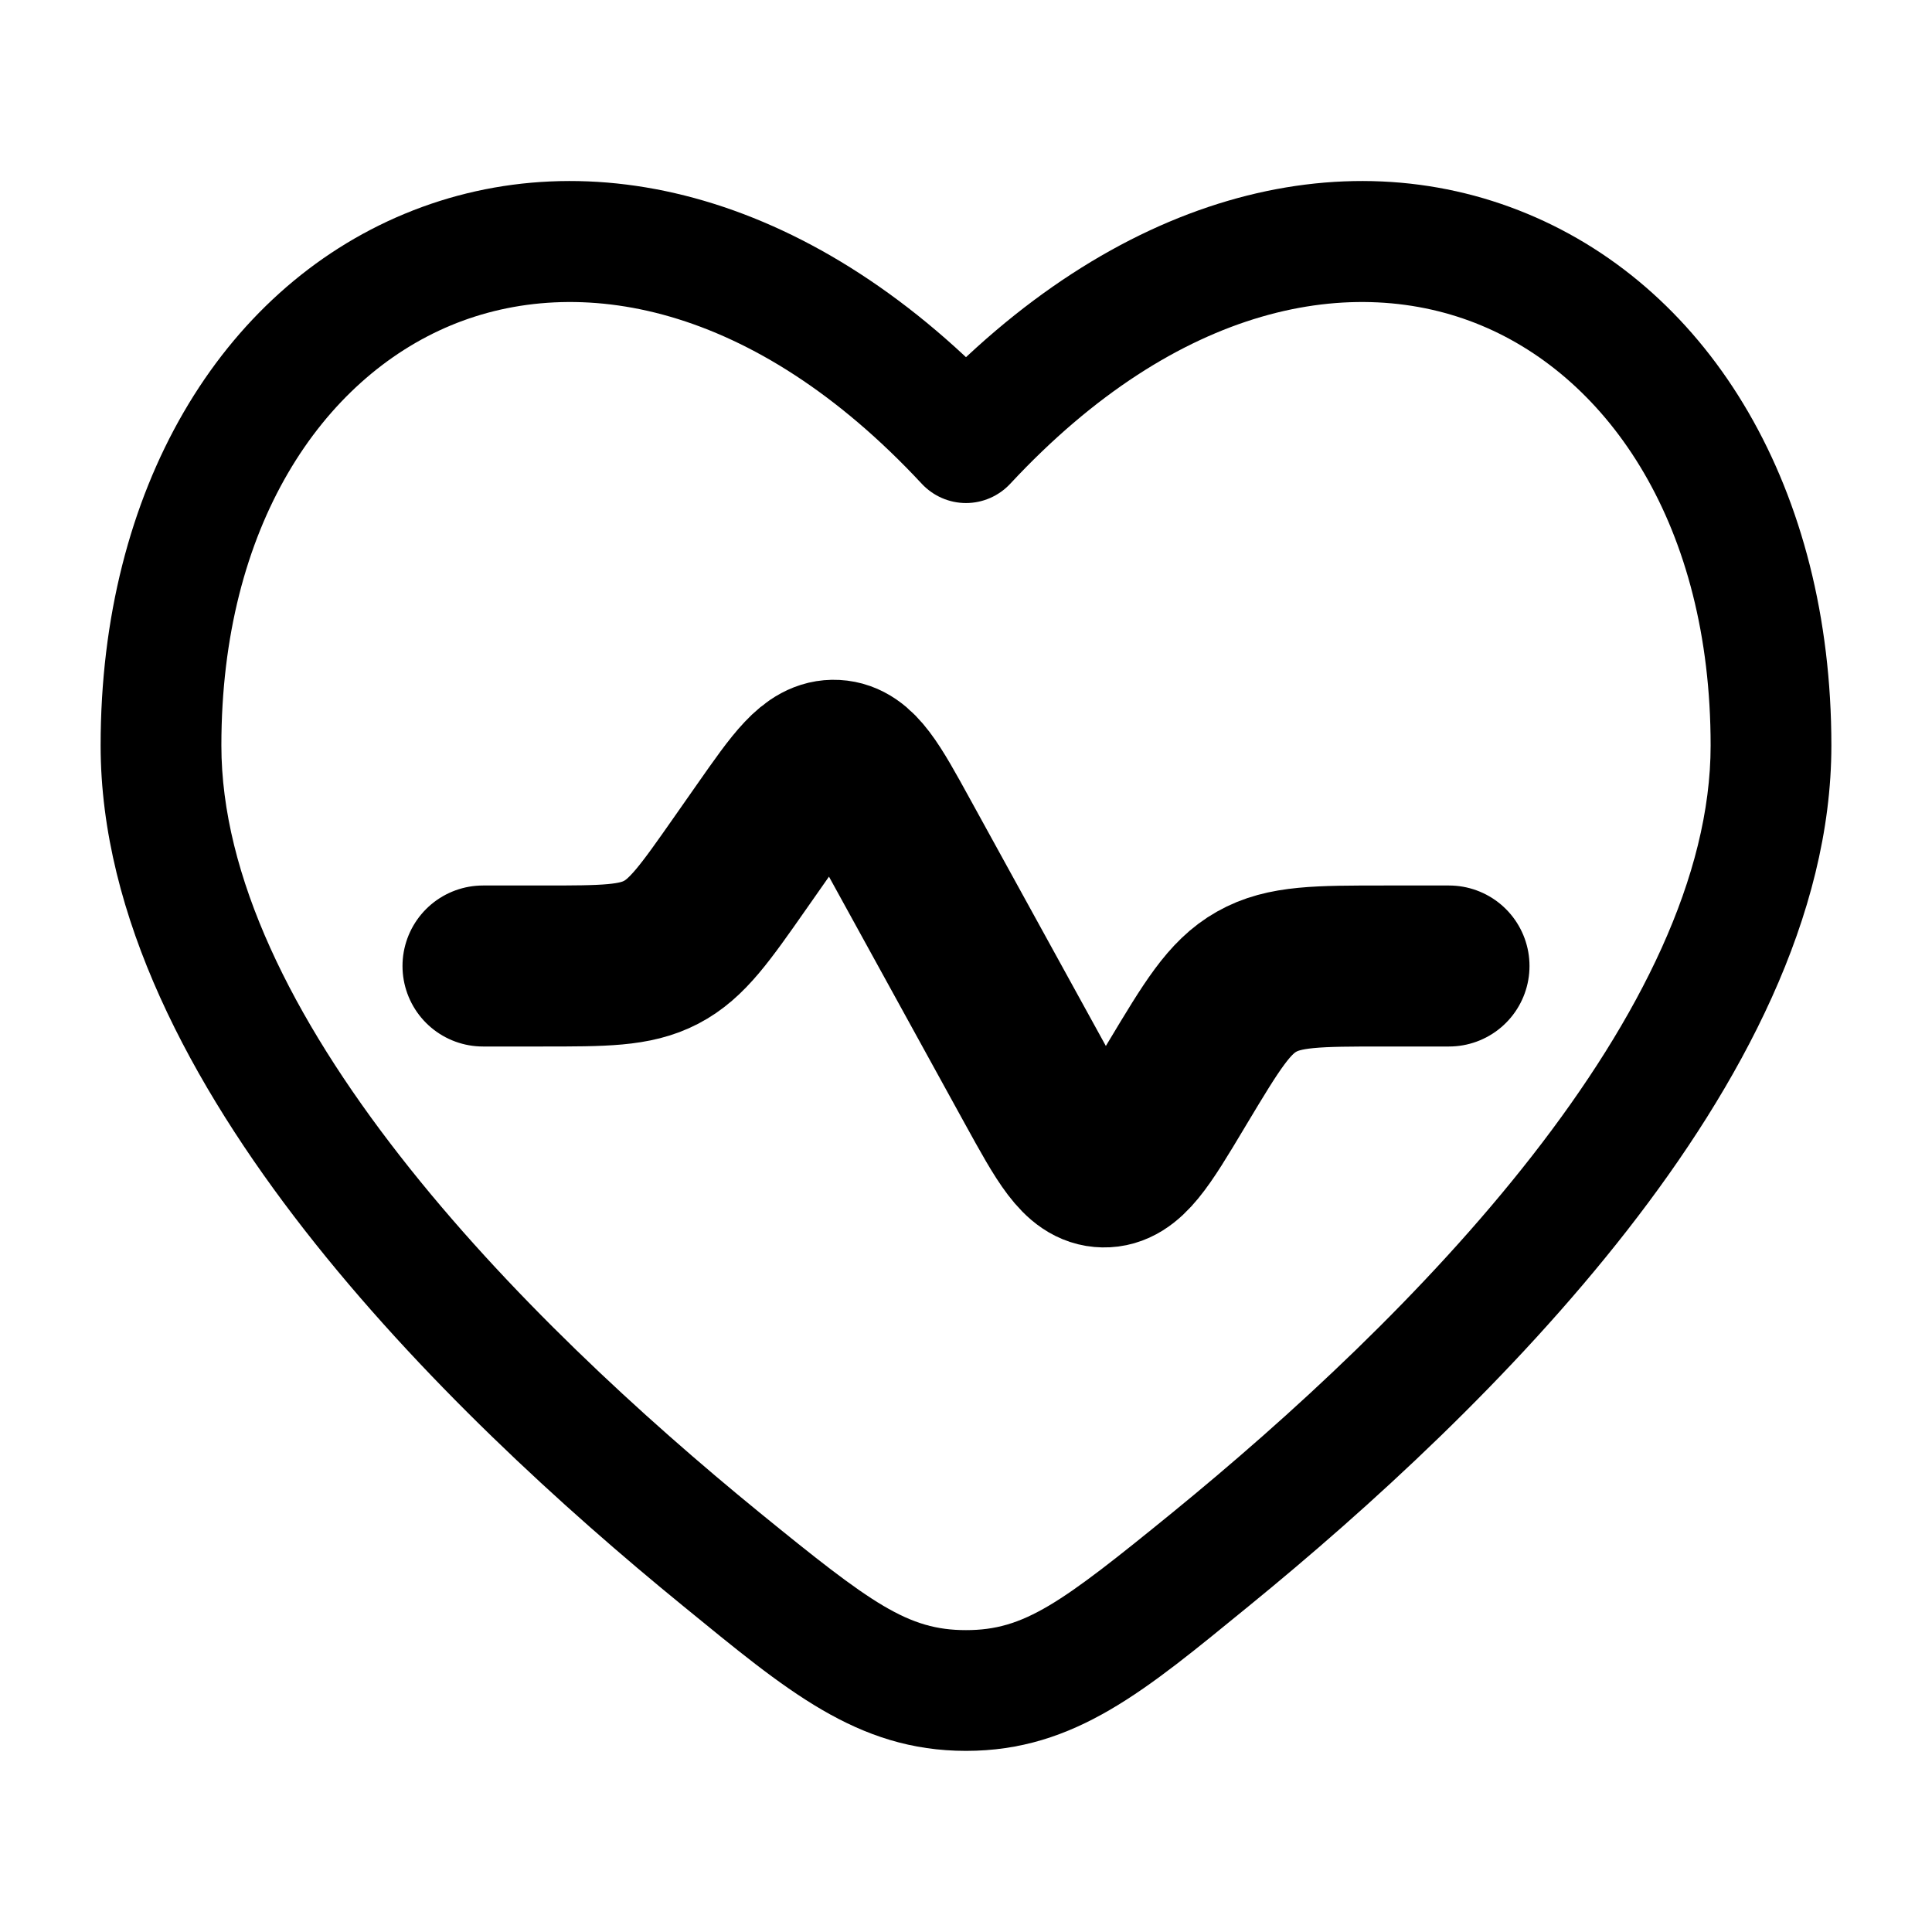
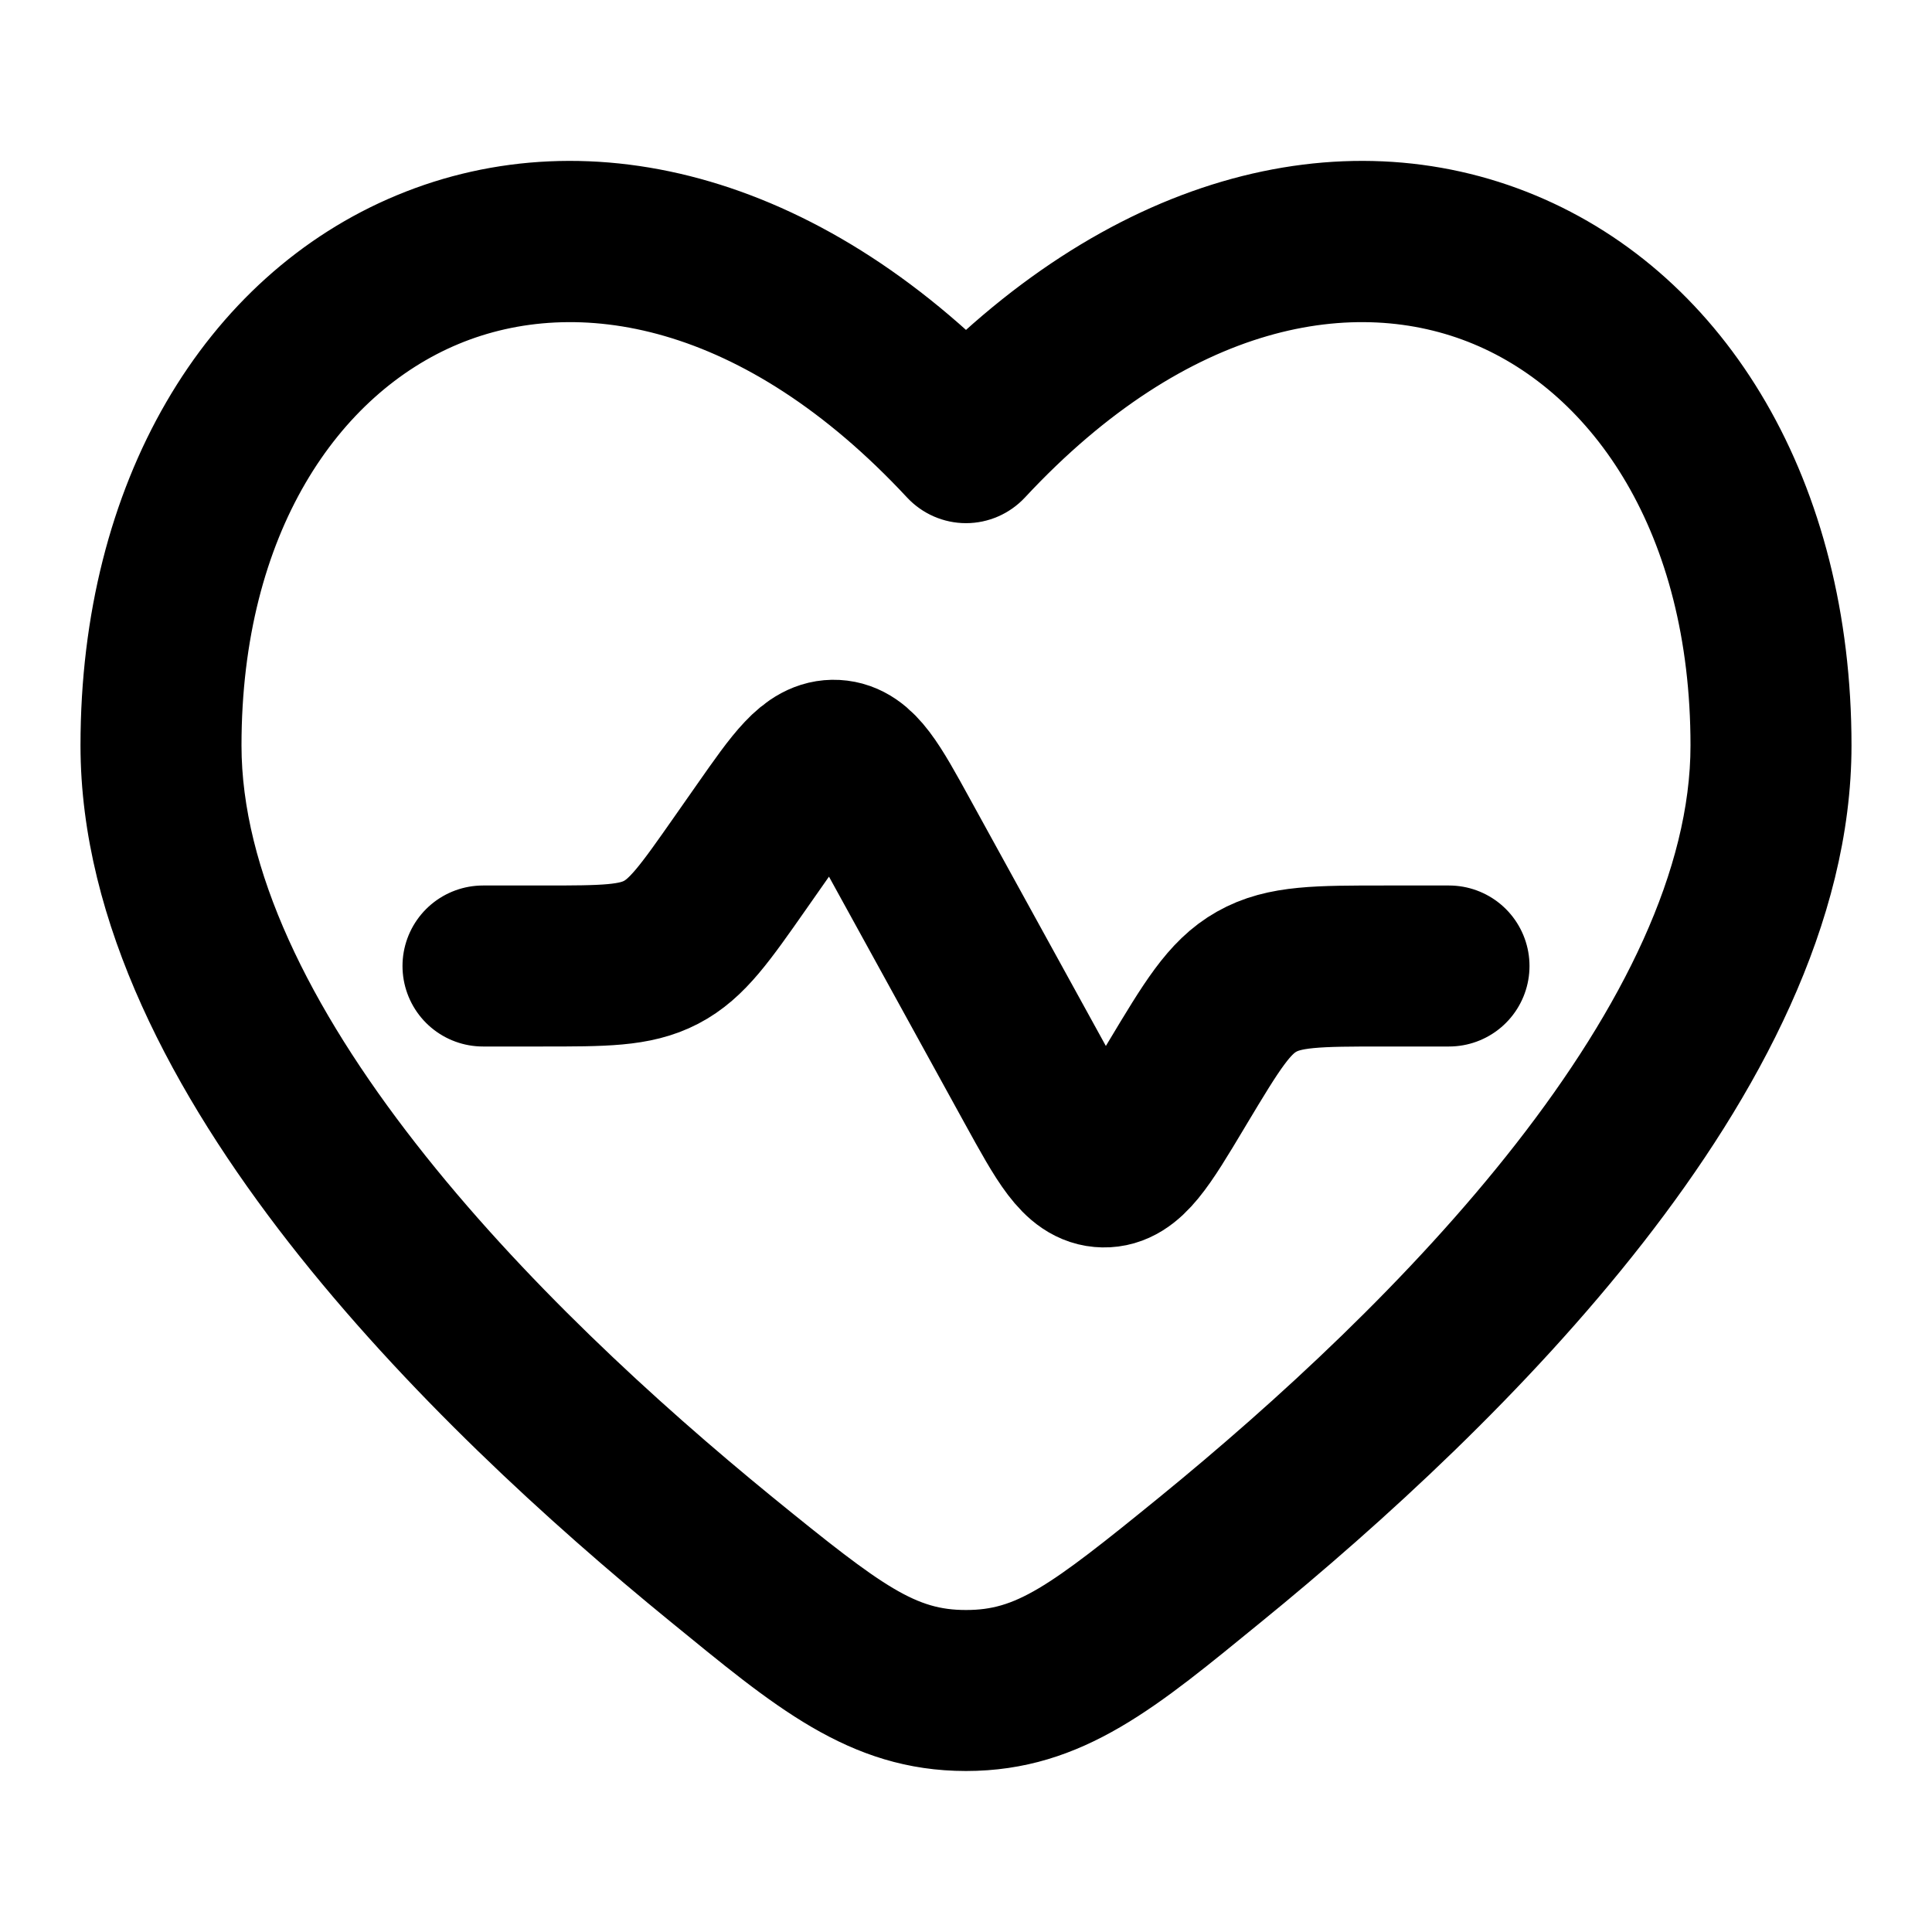
<svg xmlns="http://www.w3.org/2000/svg" viewBox="0 0 24 24">
  <path d="M18 12H17.199C16.369 12 15.954 12 15.61 12.195C15.266 12.389 15.053 12.745 14.626 13.456L14.595 13.508C14.198 14.171 13.999 14.502 13.71 14.496C13.42 14.491 13.234 14.152 12.861 13.475L11.174 10.408C10.827 9.776 10.653 9.46 10.376 9.445C10.099 9.43 9.892 9.726 9.479 10.316L9.196 10.72C8.757 11.347 8.537 11.661 8.212 11.83C7.886 12 7.503 12 6.738 12H6" fill="none" stroke="#000" stroke-width="2" stroke-linecap="round" stroke-linejoin="round" />
-   <path d="M8.962 19.371L9.436 18.79L9.436 18.79L8.962 19.371ZM12 5.499L11.451 6.01C11.593 6.162 11.792 6.249 12 6.249C12.208 6.249 12.407 6.162 12.549 6.01L12 5.499ZM15.038 19.371L15.512 19.952L15.038 19.371ZM9.436 18.79C7.986 17.607 6.293 16.057 4.969 14.36C3.63 12.645 2.75 10.882 2.75 9.26H1.25C1.25 11.386 2.379 13.479 3.786 15.283C5.207 17.104 6.995 18.735 8.488 19.952L9.436 18.79ZM2.75 9.26C2.75 6.531 4.008 4.705 5.601 4.042C7.173 3.388 9.353 3.755 11.451 6.01L12.549 4.988C10.147 2.407 7.327 1.699 5.024 2.657C2.742 3.606 1.25 6.079 1.25 9.26H2.75ZM15.512 19.952C17.005 18.735 18.793 17.104 20.214 15.283C21.621 13.479 22.75 11.386 22.75 9.26H21.25C21.25 10.882 20.369 12.645 19.031 14.36C17.707 16.057 16.014 17.607 14.564 18.79L15.512 19.952ZM22.75 9.26C22.75 6.079 21.258 3.606 18.976 2.657C16.673 1.699 13.853 2.407 11.451 4.988L12.549 6.01C14.647 3.755 16.827 3.388 18.399 4.042C19.992 4.704 21.25 6.53 21.25 9.26H22.75ZM8.488 19.952C9.759 20.988 10.641 21.75 12 21.75L12 20.25C11.278 20.25 10.829 19.925 9.436 18.79L8.488 19.952ZM14.564 18.79C13.171 19.925 12.722 20.25 12 20.25L12 21.75C13.359 21.75 14.241 20.988 15.512 19.952L14.564 18.79Z" fill="#000" />
+   <path d="M8.962 19.371L9.436 18.79L9.436 18.79L8.962 19.371ZM12 5.499L11.451 6.01C11.593 6.162 11.792 6.249 12 6.249C12.208 6.249 12.407 6.162 12.549 6.01L12 5.499ZM15.038 19.371L15.512 19.952L15.038 19.371ZM9.436 18.79C7.986 17.607 6.293 16.057 4.969 14.36C3.63 12.645 2.75 10.882 2.75 9.26H1.25C1.25 11.386 2.379 13.479 3.786 15.283C5.207 17.104 6.995 18.735 8.488 19.952L9.436 18.79ZM2.75 9.26C2.75 6.531 4.008 4.705 5.601 4.042C7.173 3.388 9.353 3.755 11.451 6.01L12.549 4.988C10.147 2.407 7.327 1.699 5.024 2.657C2.742 3.606 1.25 6.079 1.25 9.26H2.75ZM15.512 19.952C17.005 18.735 18.793 17.104 20.214 15.283C21.621 13.479 22.75 11.386 22.75 9.26H21.25C21.25 10.882 20.369 12.645 19.031 14.36C17.707 16.057 16.014 17.607 14.564 18.79L15.512 19.952ZM22.75 9.26C22.75 6.079 21.258 3.606 18.976 2.657C16.673 1.699 13.853 2.407 11.451 4.988L12.549 6.01C14.647 3.755 16.827 3.388 18.399 4.042C19.992 4.704 21.25 6.53 21.25 9.26H22.75ZM8.488 19.952C9.759 20.988 10.641 21.75 12 21.75L12 20.25C11.278 20.25 10.829 19.925 9.436 18.79L8.488 19.952ZM14.564 18.79C13.171 19.925 12.722 20.25 12 20.25L12 21.75C13.359 21.75 14.241 20.988 15.512 19.952L14.564 18.79Z" fill="#000" stroke="#000" stroke-width="0.5" stroke-linecap="round" stroke-linejoin="round" />
</svg>
